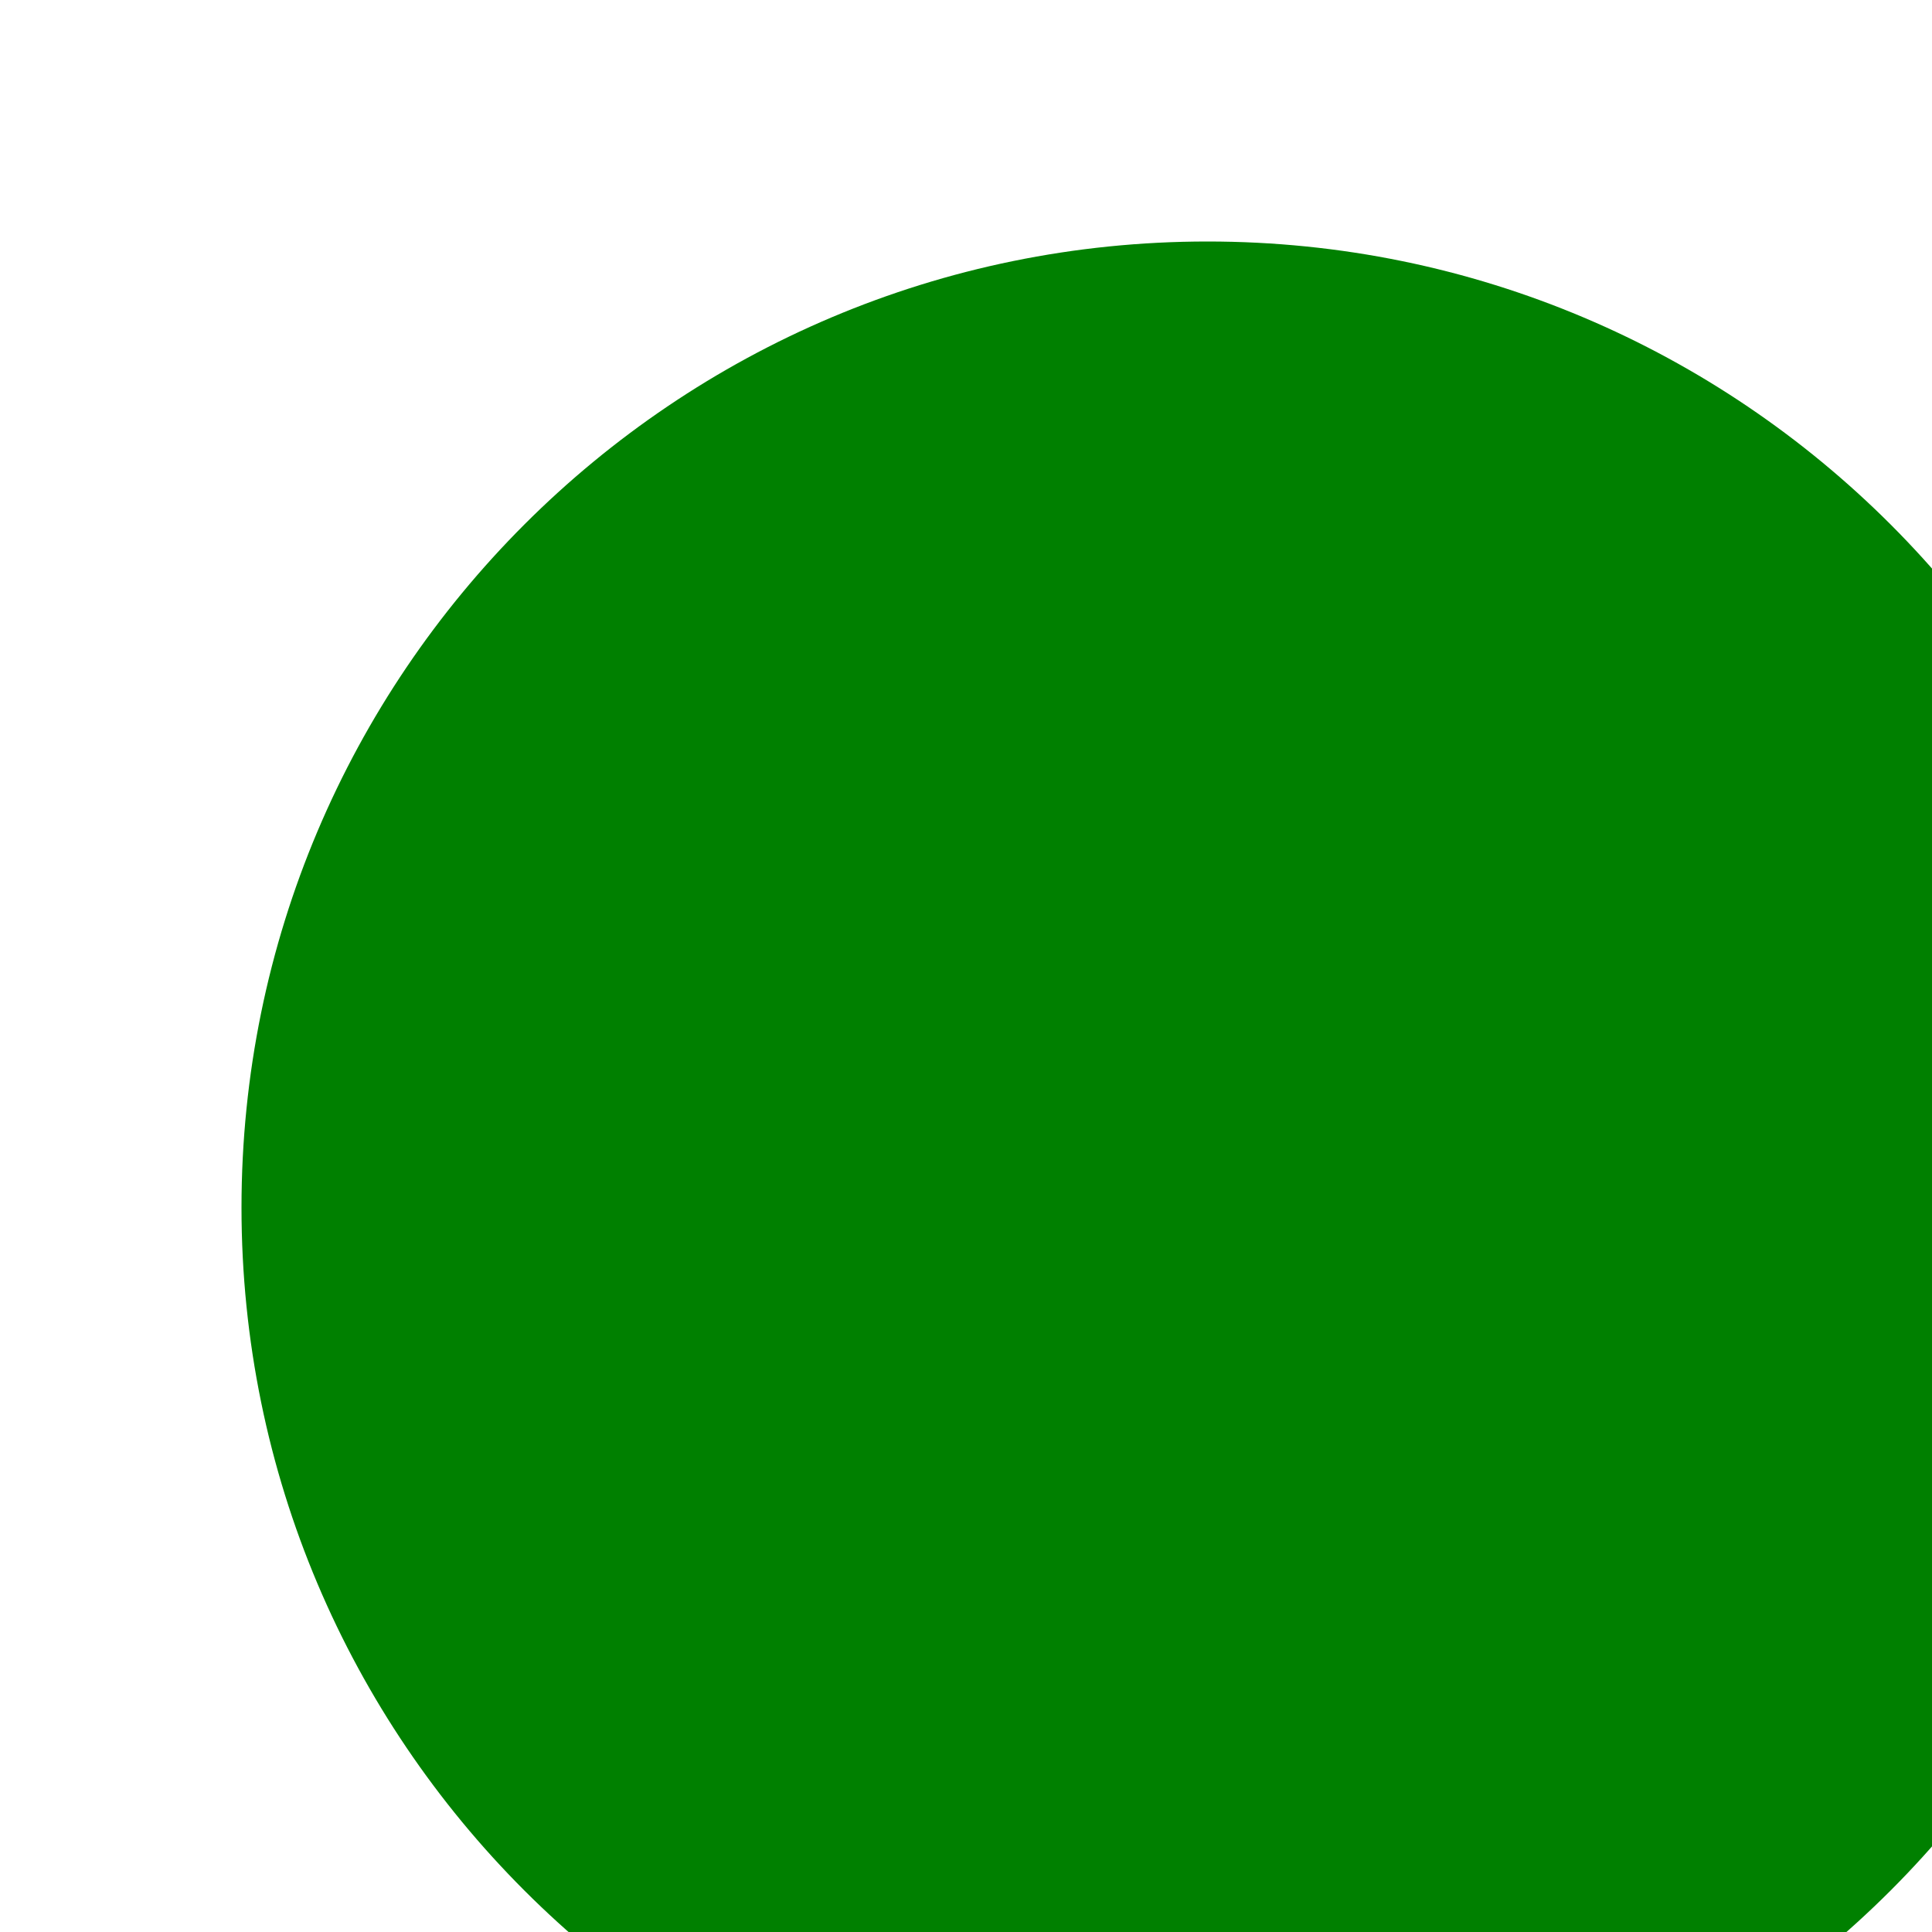
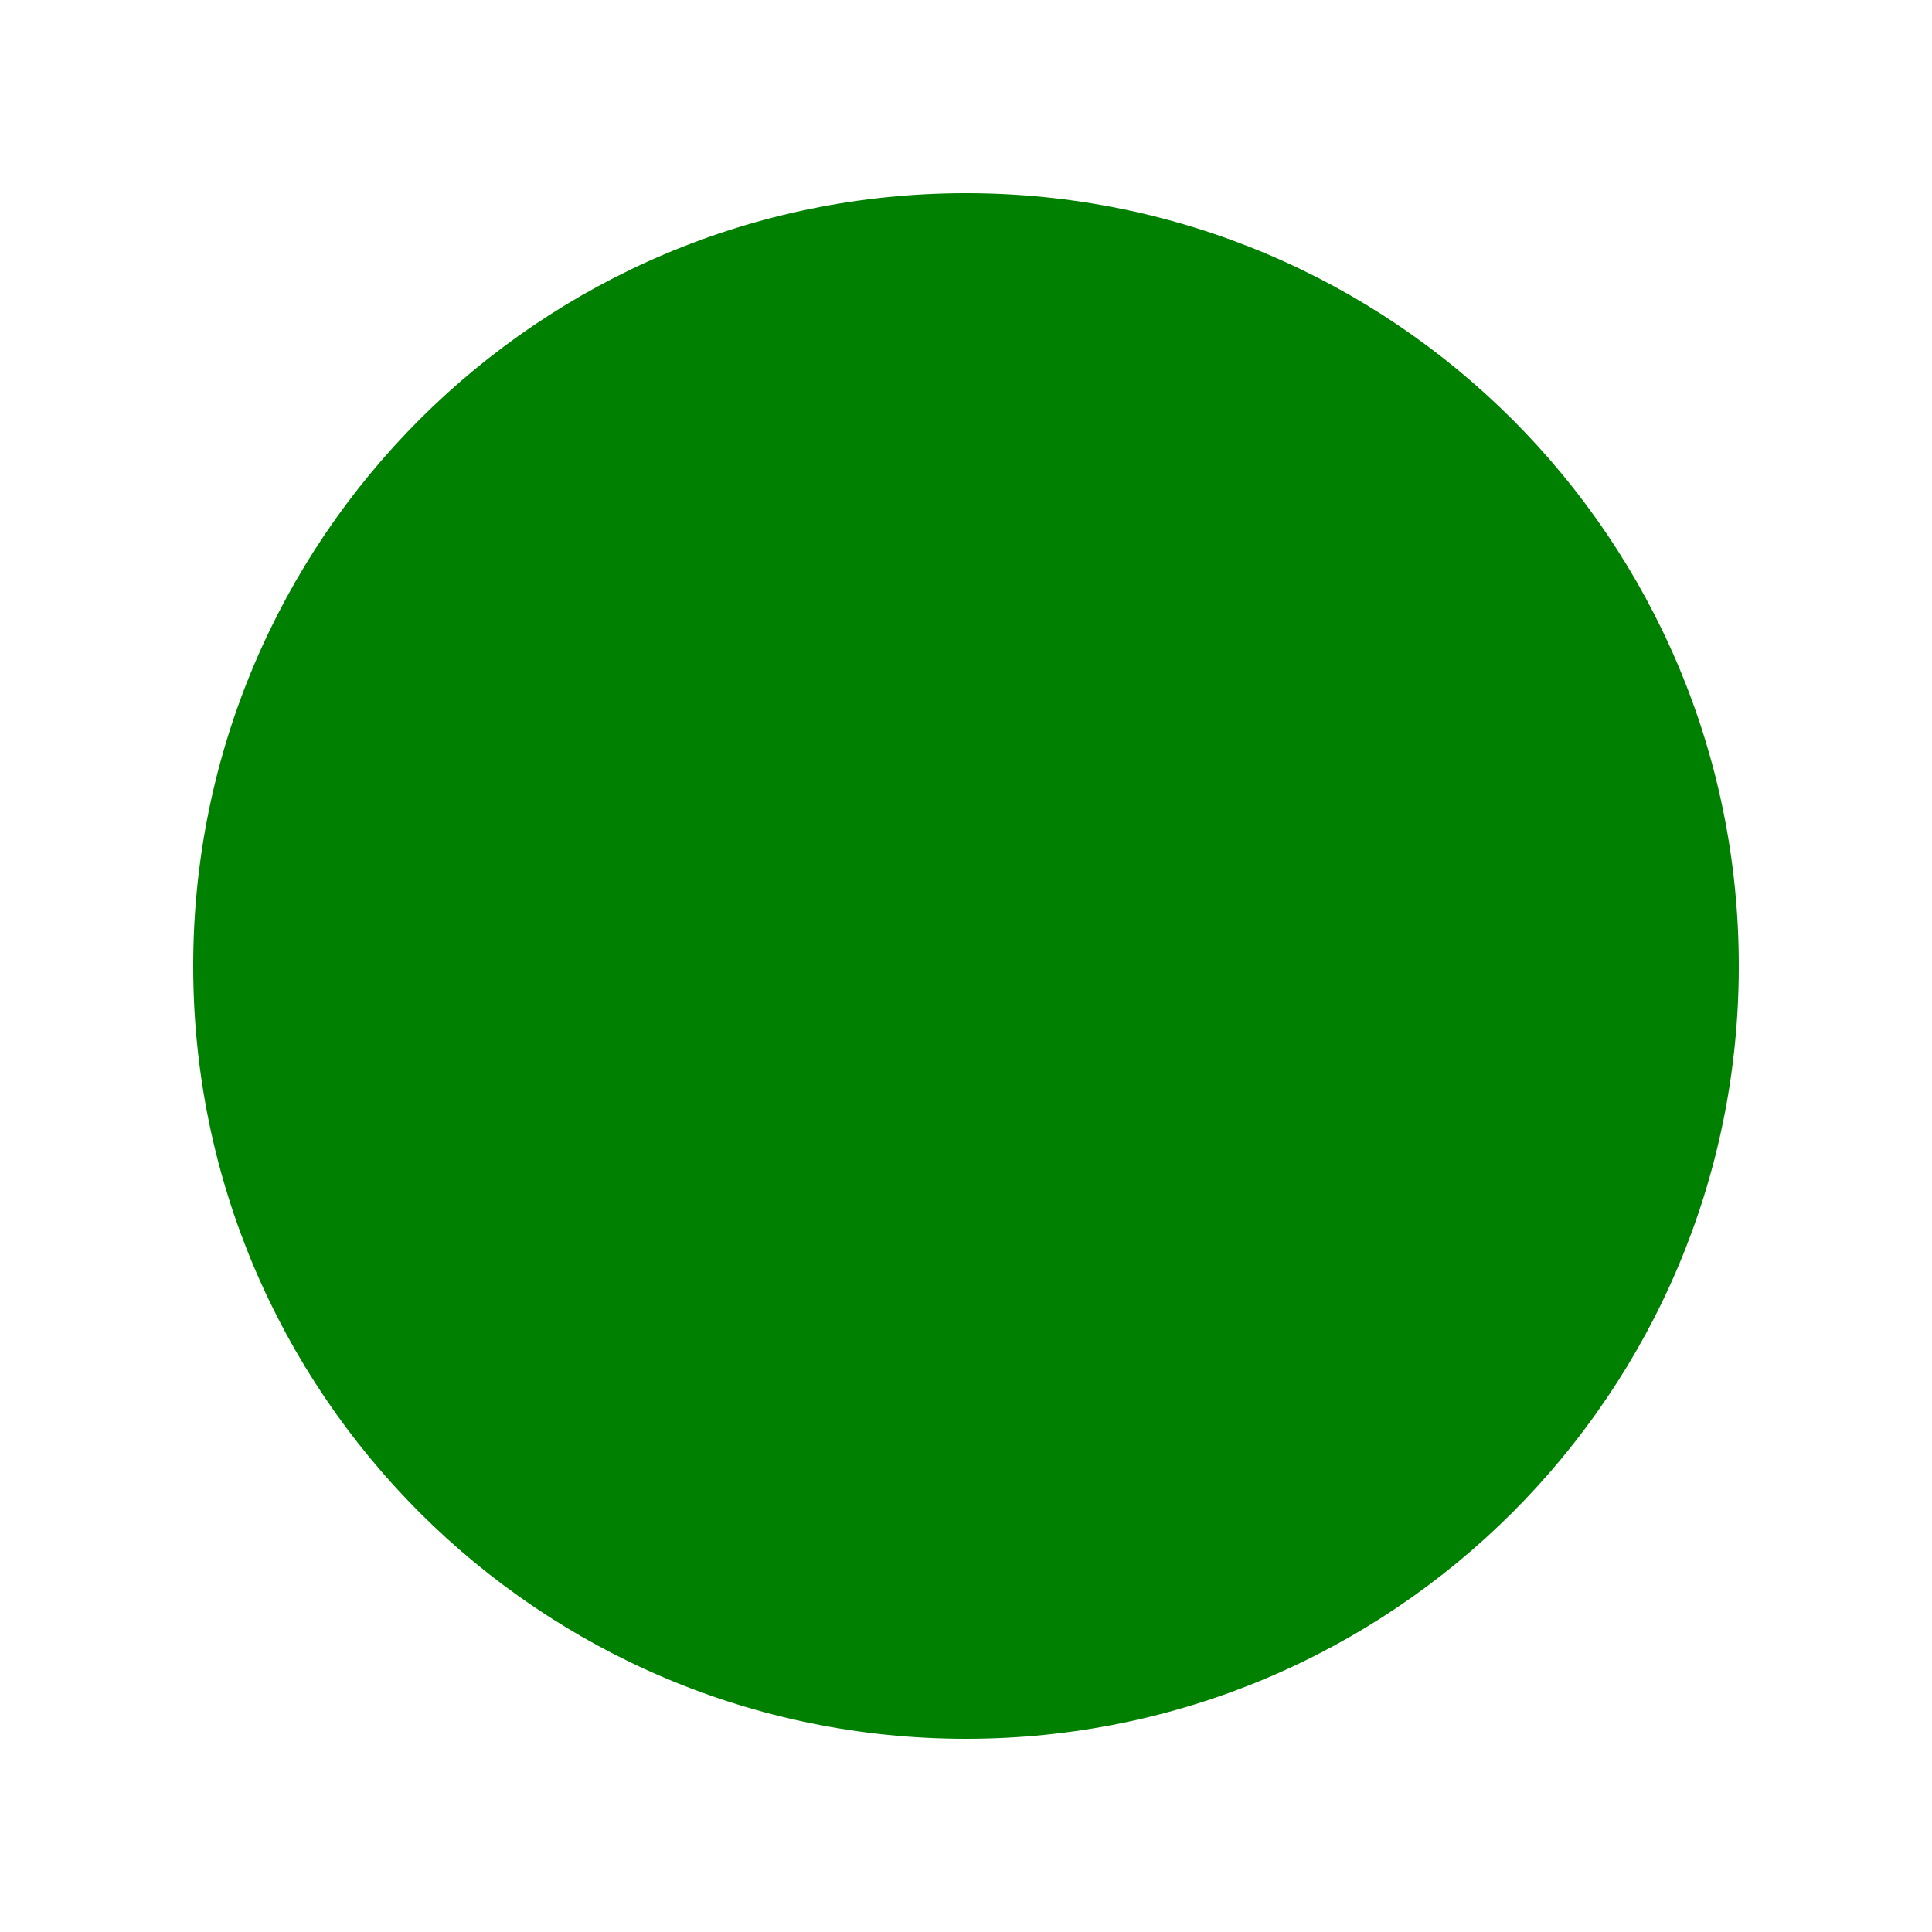
- <svg xmlns="http://www.w3.org/2000/svg" xmlns:html="http://www.w3.org/1999/xhtml" width="100%" height="100%">
+ <svg xmlns="http://www.w3.org/2000/svg" xmlns:html="http://www.w3.org/1999/xhtml" width="100" height="100">
  <html:link rel="help" href="https://w3c.github.io/svgwg/svg2-draft/styling.html#TermPresentationAttribute" />
-   <html:link rel="match" href="nested-svg-sizing-viewport-units-expected.svg" />
+   <html:link rel="help" href="https://github.com/w3c/svgwg/pull/1059" />
+   <html:link rel="match" href="nested-svg-sizing-full-circle-ref.svg" />
  <svg style="width:5vw;height:5vh;">
    <circle cx="50" cy="50" r="40" fill="green" />
  </svg>
</svg>
